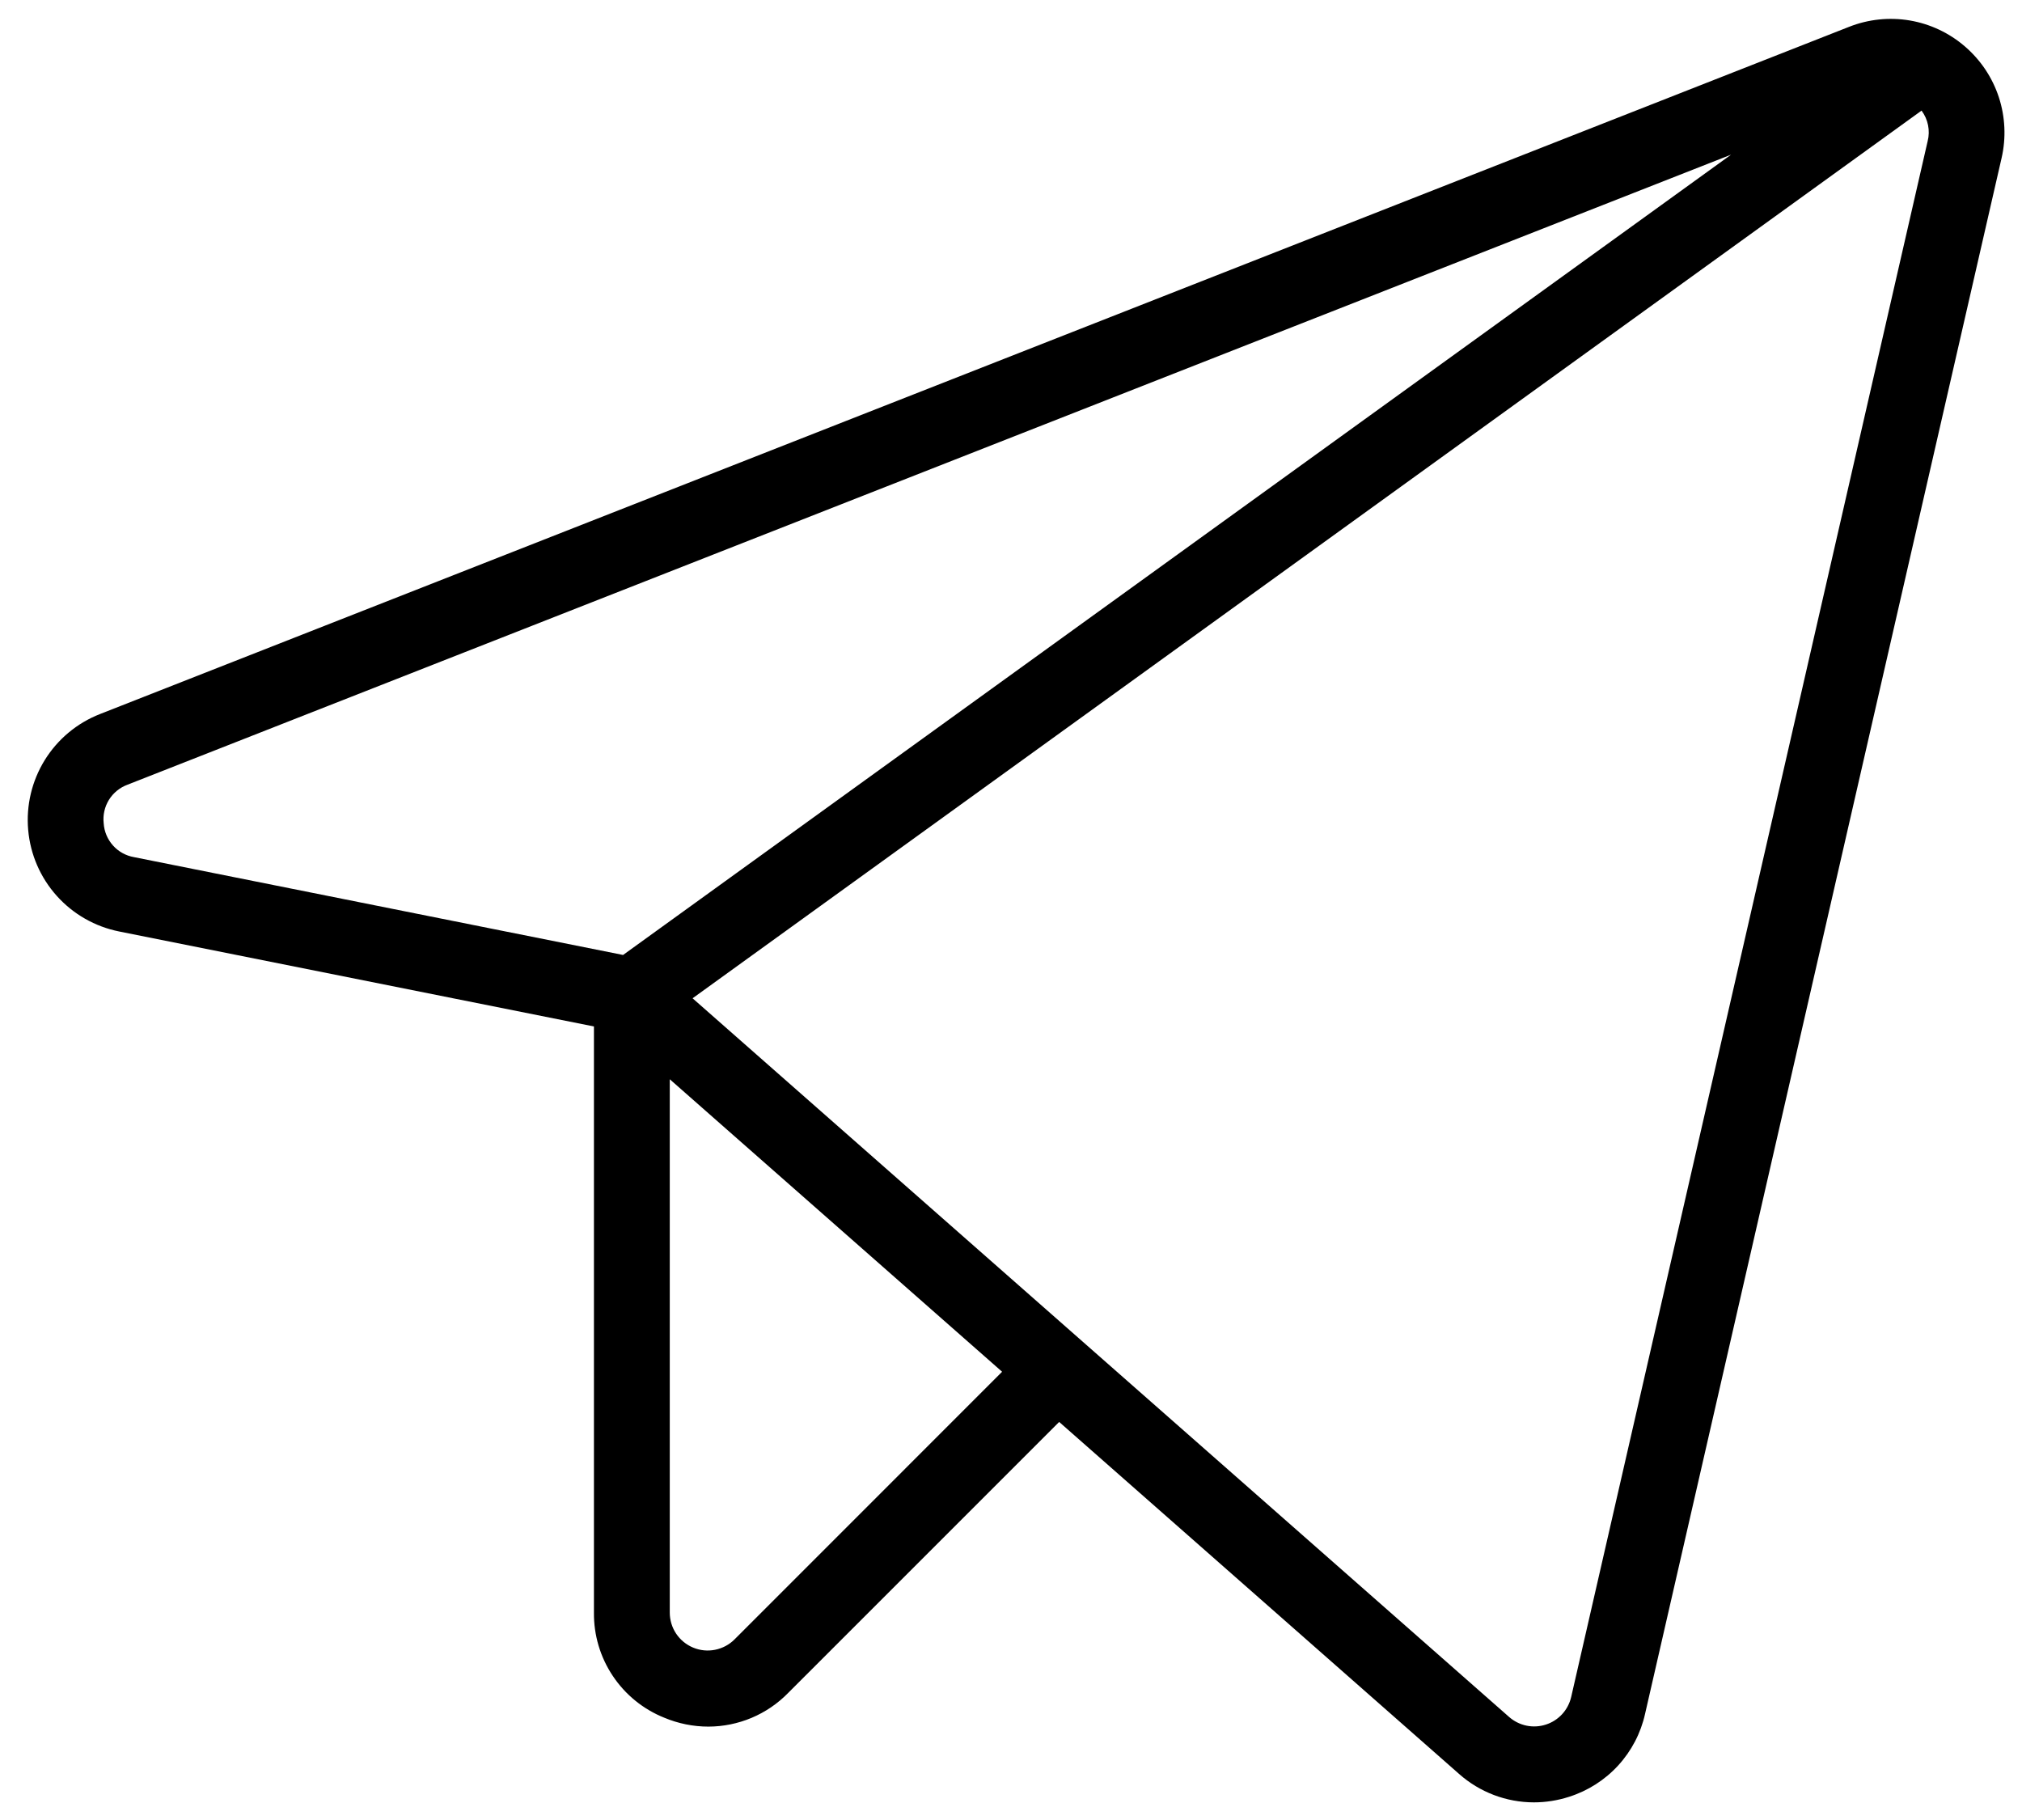
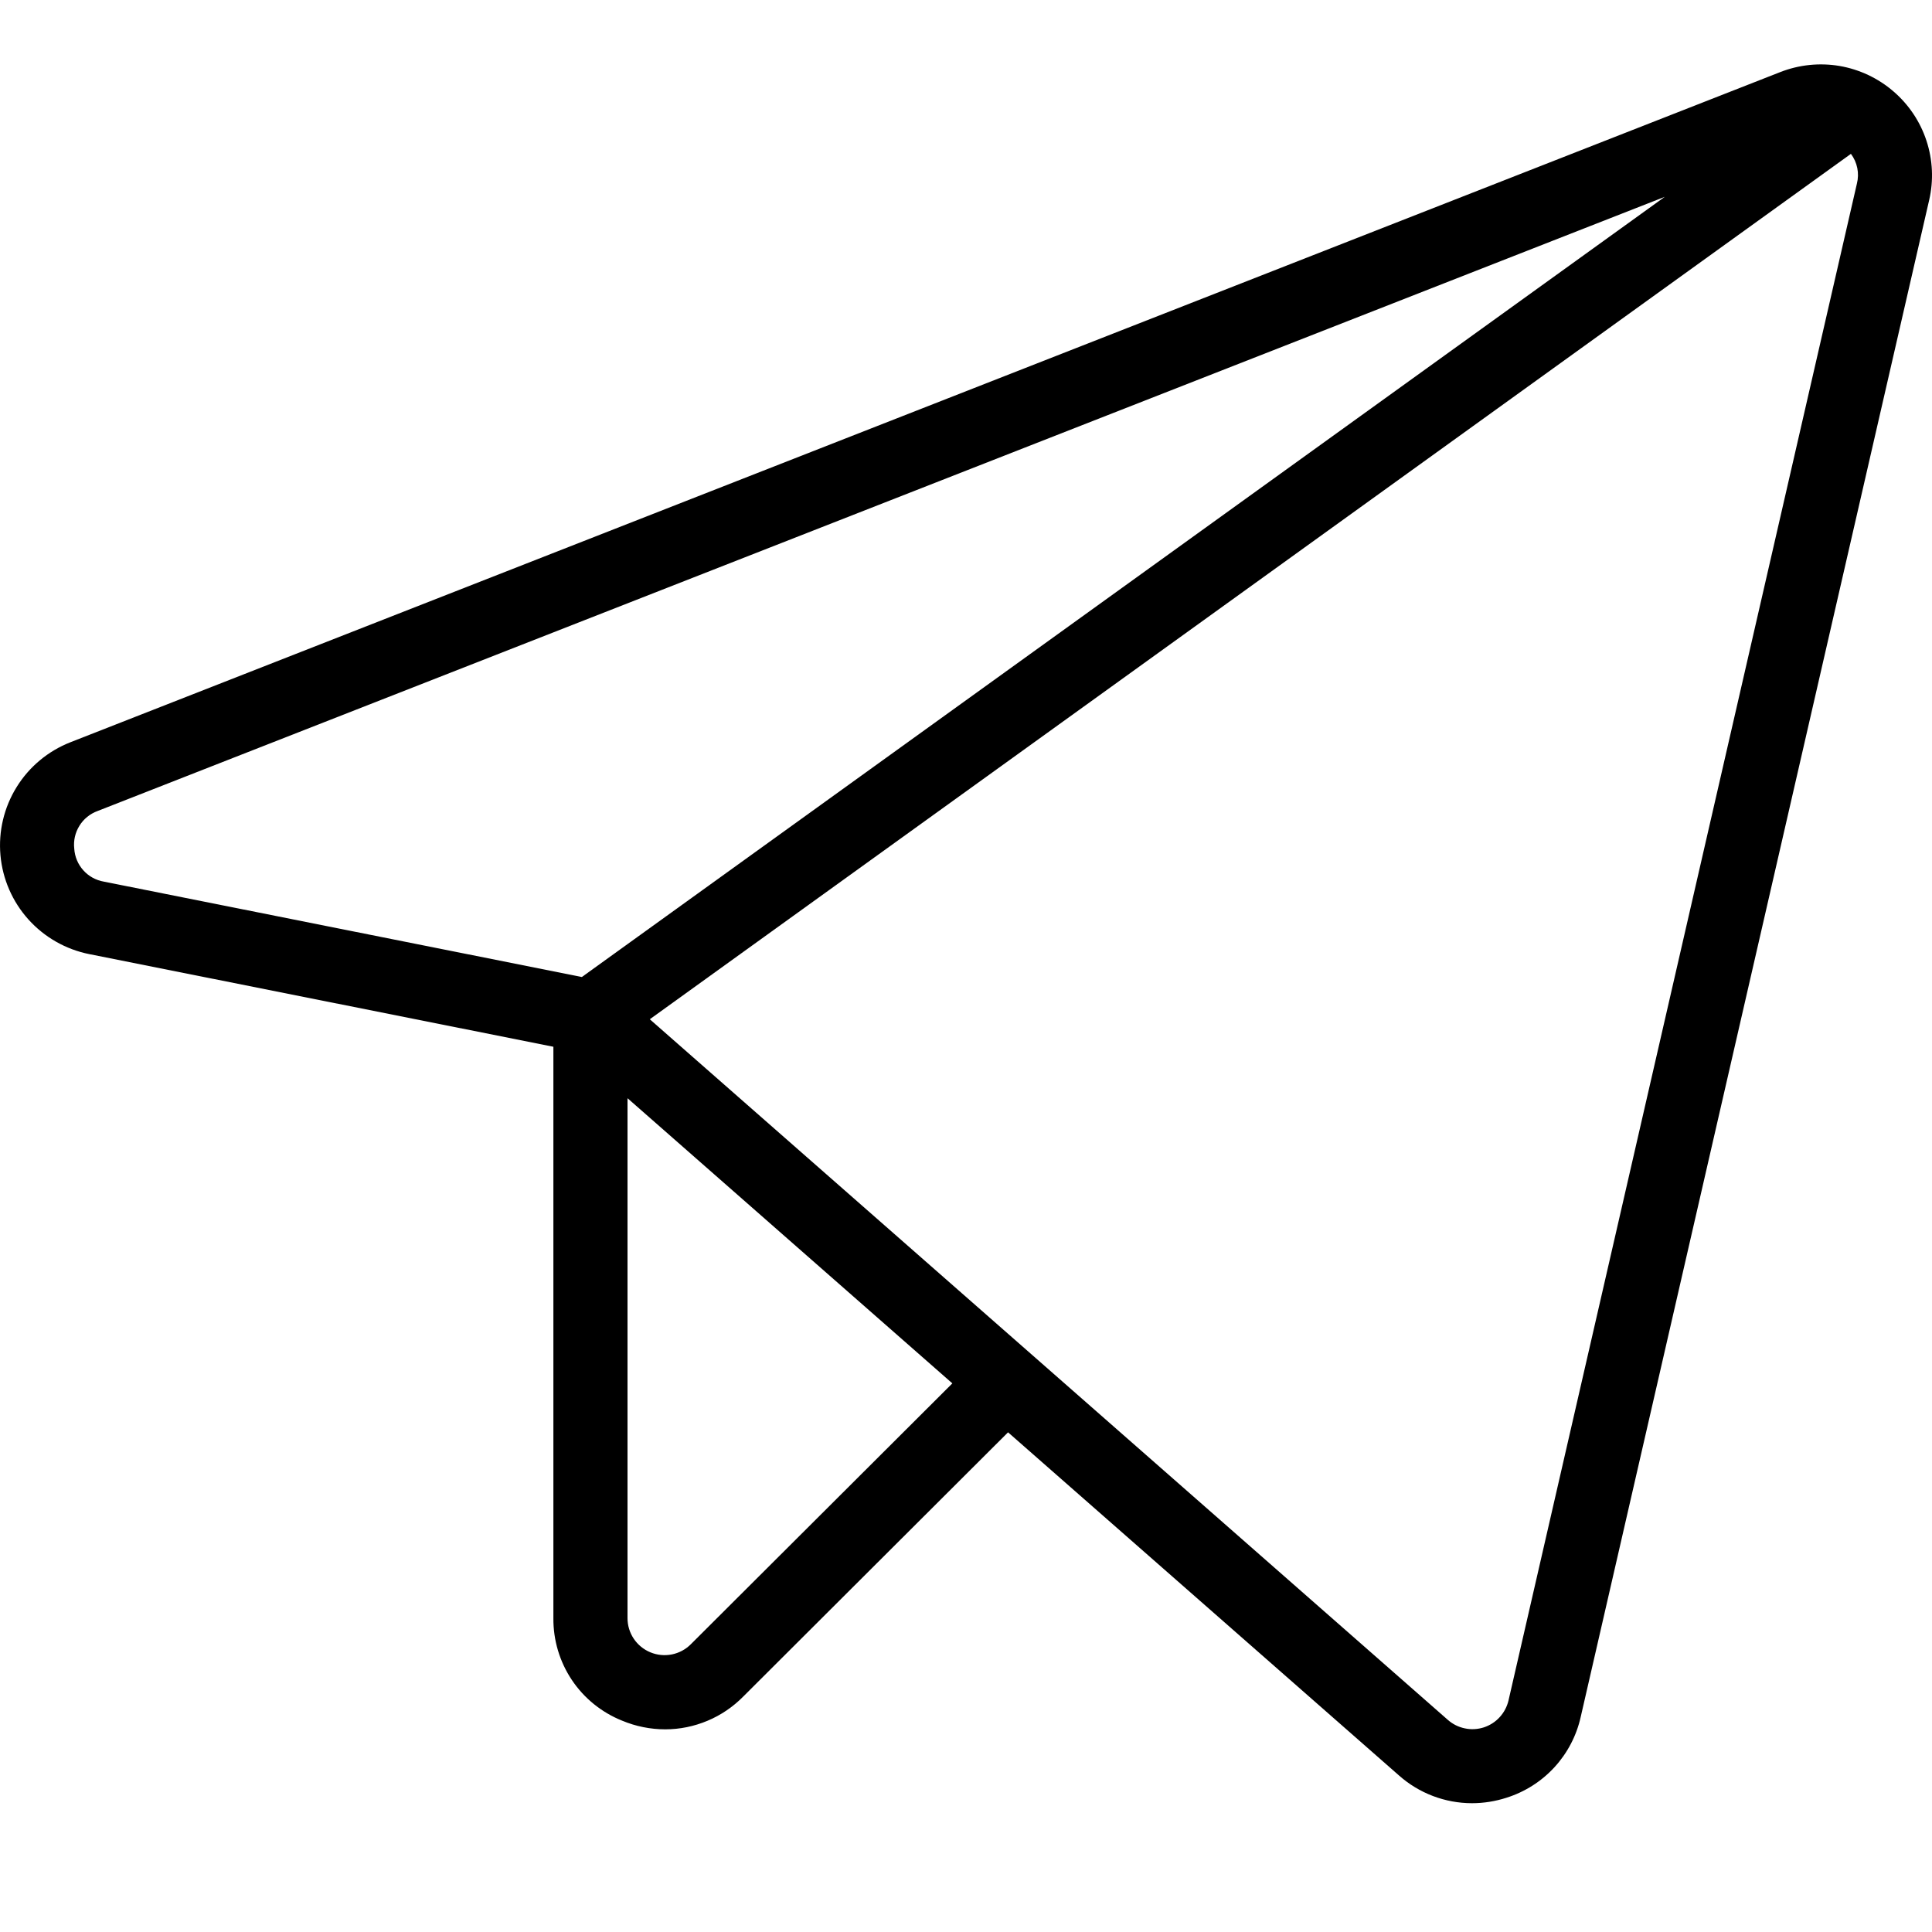
- <svg xmlns="http://www.w3.org/2000/svg" width="50" height="45" viewBox="0 0 50 45" fill="none">
-   <path d="M48.589 1.149C48.201 0.814 47.73 0.592 47.225 0.506C46.72 0.421 46.201 0.475 45.725 0.663L2.47 17.656C1.904 17.878 1.426 18.277 1.106 18.794C0.787 19.311 0.643 19.917 0.697 20.522C0.75 21.127 0.998 21.699 1.404 22.151C1.81 22.604 2.351 22.912 2.946 23.031L14.687 25.38V39.872C14.681 40.429 14.844 40.976 15.154 41.439C15.464 41.903 15.906 42.262 16.424 42.47C16.77 42.615 17.142 42.691 17.518 42.691C17.885 42.69 18.248 42.616 18.586 42.474C18.925 42.331 19.231 42.123 19.488 41.86L26.191 35.158L36.08 43.861C36.589 44.313 37.247 44.563 37.929 44.564C38.225 44.564 38.519 44.517 38.801 44.426C39.266 44.278 39.684 44.012 40.014 43.652C40.343 43.293 40.573 42.853 40.679 42.377L49.495 3.909C49.61 3.41 49.586 2.889 49.427 2.403C49.267 1.916 48.977 1.483 48.589 1.149ZM2.564 20.357C2.541 20.154 2.587 19.95 2.694 19.776C2.801 19.603 2.964 19.471 3.155 19.401L42.806 3.824L15.407 23.612L3.314 21.193C3.113 21.158 2.93 21.057 2.794 20.905C2.658 20.753 2.577 20.56 2.564 20.357ZM18.163 40.535C18.032 40.666 17.864 40.755 17.683 40.791C17.501 40.828 17.312 40.809 17.141 40.738C16.97 40.667 16.823 40.547 16.72 40.393C16.617 40.239 16.562 40.057 16.562 39.872V26.685L24.78 33.917L18.163 40.535ZM47.667 3.49L38.852 41.959C38.815 42.117 38.739 42.263 38.629 42.383C38.519 42.502 38.38 42.592 38.225 42.641C38.071 42.691 37.906 42.7 37.747 42.667C37.588 42.634 37.44 42.56 37.318 42.453L17.126 24.683L47.516 2.735C47.596 2.842 47.651 2.965 47.677 3.096C47.703 3.226 47.7 3.361 47.667 3.49Z" fill="black" />
+ <svg xmlns="http://www.w3.org/2000/svg" width="30" height="30" viewBox="0 0 30 30" fill="none">
+   <path d="M29.4 1.418C29.162 1.213 28.872 1.077 28.563 1.024C28.253 0.972 27.935 1.005 27.642 1.12L1.095 11.525C0.748 11.661 0.454 11.905 0.258 12.222C0.062 12.538 -0.026 12.909 0.007 13.28C0.04 13.65 0.192 14 0.441 14.277C0.69 14.554 1.022 14.743 1.388 14.816L8.593 16.254V25.127C8.59 25.468 8.69 25.803 8.88 26.087C9.07 26.371 9.341 26.59 9.659 26.718C9.872 26.807 10.1 26.853 10.33 26.853C10.556 26.853 10.779 26.807 10.986 26.72C11.194 26.633 11.382 26.505 11.54 26.345L15.653 22.241L21.723 27.569C22.035 27.846 22.439 28 22.857 28C23.039 28 23.22 27.971 23.393 27.915C23.678 27.825 23.935 27.662 24.137 27.442C24.339 27.222 24.48 26.952 24.545 26.661L29.956 3.107C30.027 2.802 30.012 2.483 29.914 2.185C29.816 1.887 29.638 1.622 29.4 1.418V1.418ZM1.153 13.178C1.139 13.054 1.167 12.929 1.233 12.823C1.298 12.717 1.398 12.636 1.516 12.593L25.851 3.056L9.035 15.171L1.613 13.69C1.49 13.669 1.377 13.607 1.294 13.514C1.21 13.421 1.161 13.303 1.153 13.178V13.178ZM10.726 25.533C10.646 25.613 10.543 25.668 10.432 25.69C10.32 25.712 10.204 25.701 10.099 25.657C9.994 25.614 9.904 25.54 9.841 25.446C9.778 25.352 9.744 25.241 9.744 25.127V17.053L14.788 21.481L10.726 25.533ZM28.834 2.851L23.424 26.405C23.401 26.502 23.354 26.591 23.287 26.664C23.22 26.738 23.134 26.792 23.04 26.823C22.945 26.853 22.843 26.859 22.746 26.838C22.648 26.818 22.558 26.773 22.483 26.707L10.09 15.827L28.741 2.389C28.79 2.454 28.824 2.53 28.84 2.61C28.856 2.689 28.854 2.772 28.834 2.851V2.851Z" fill="black" />
</svg>
